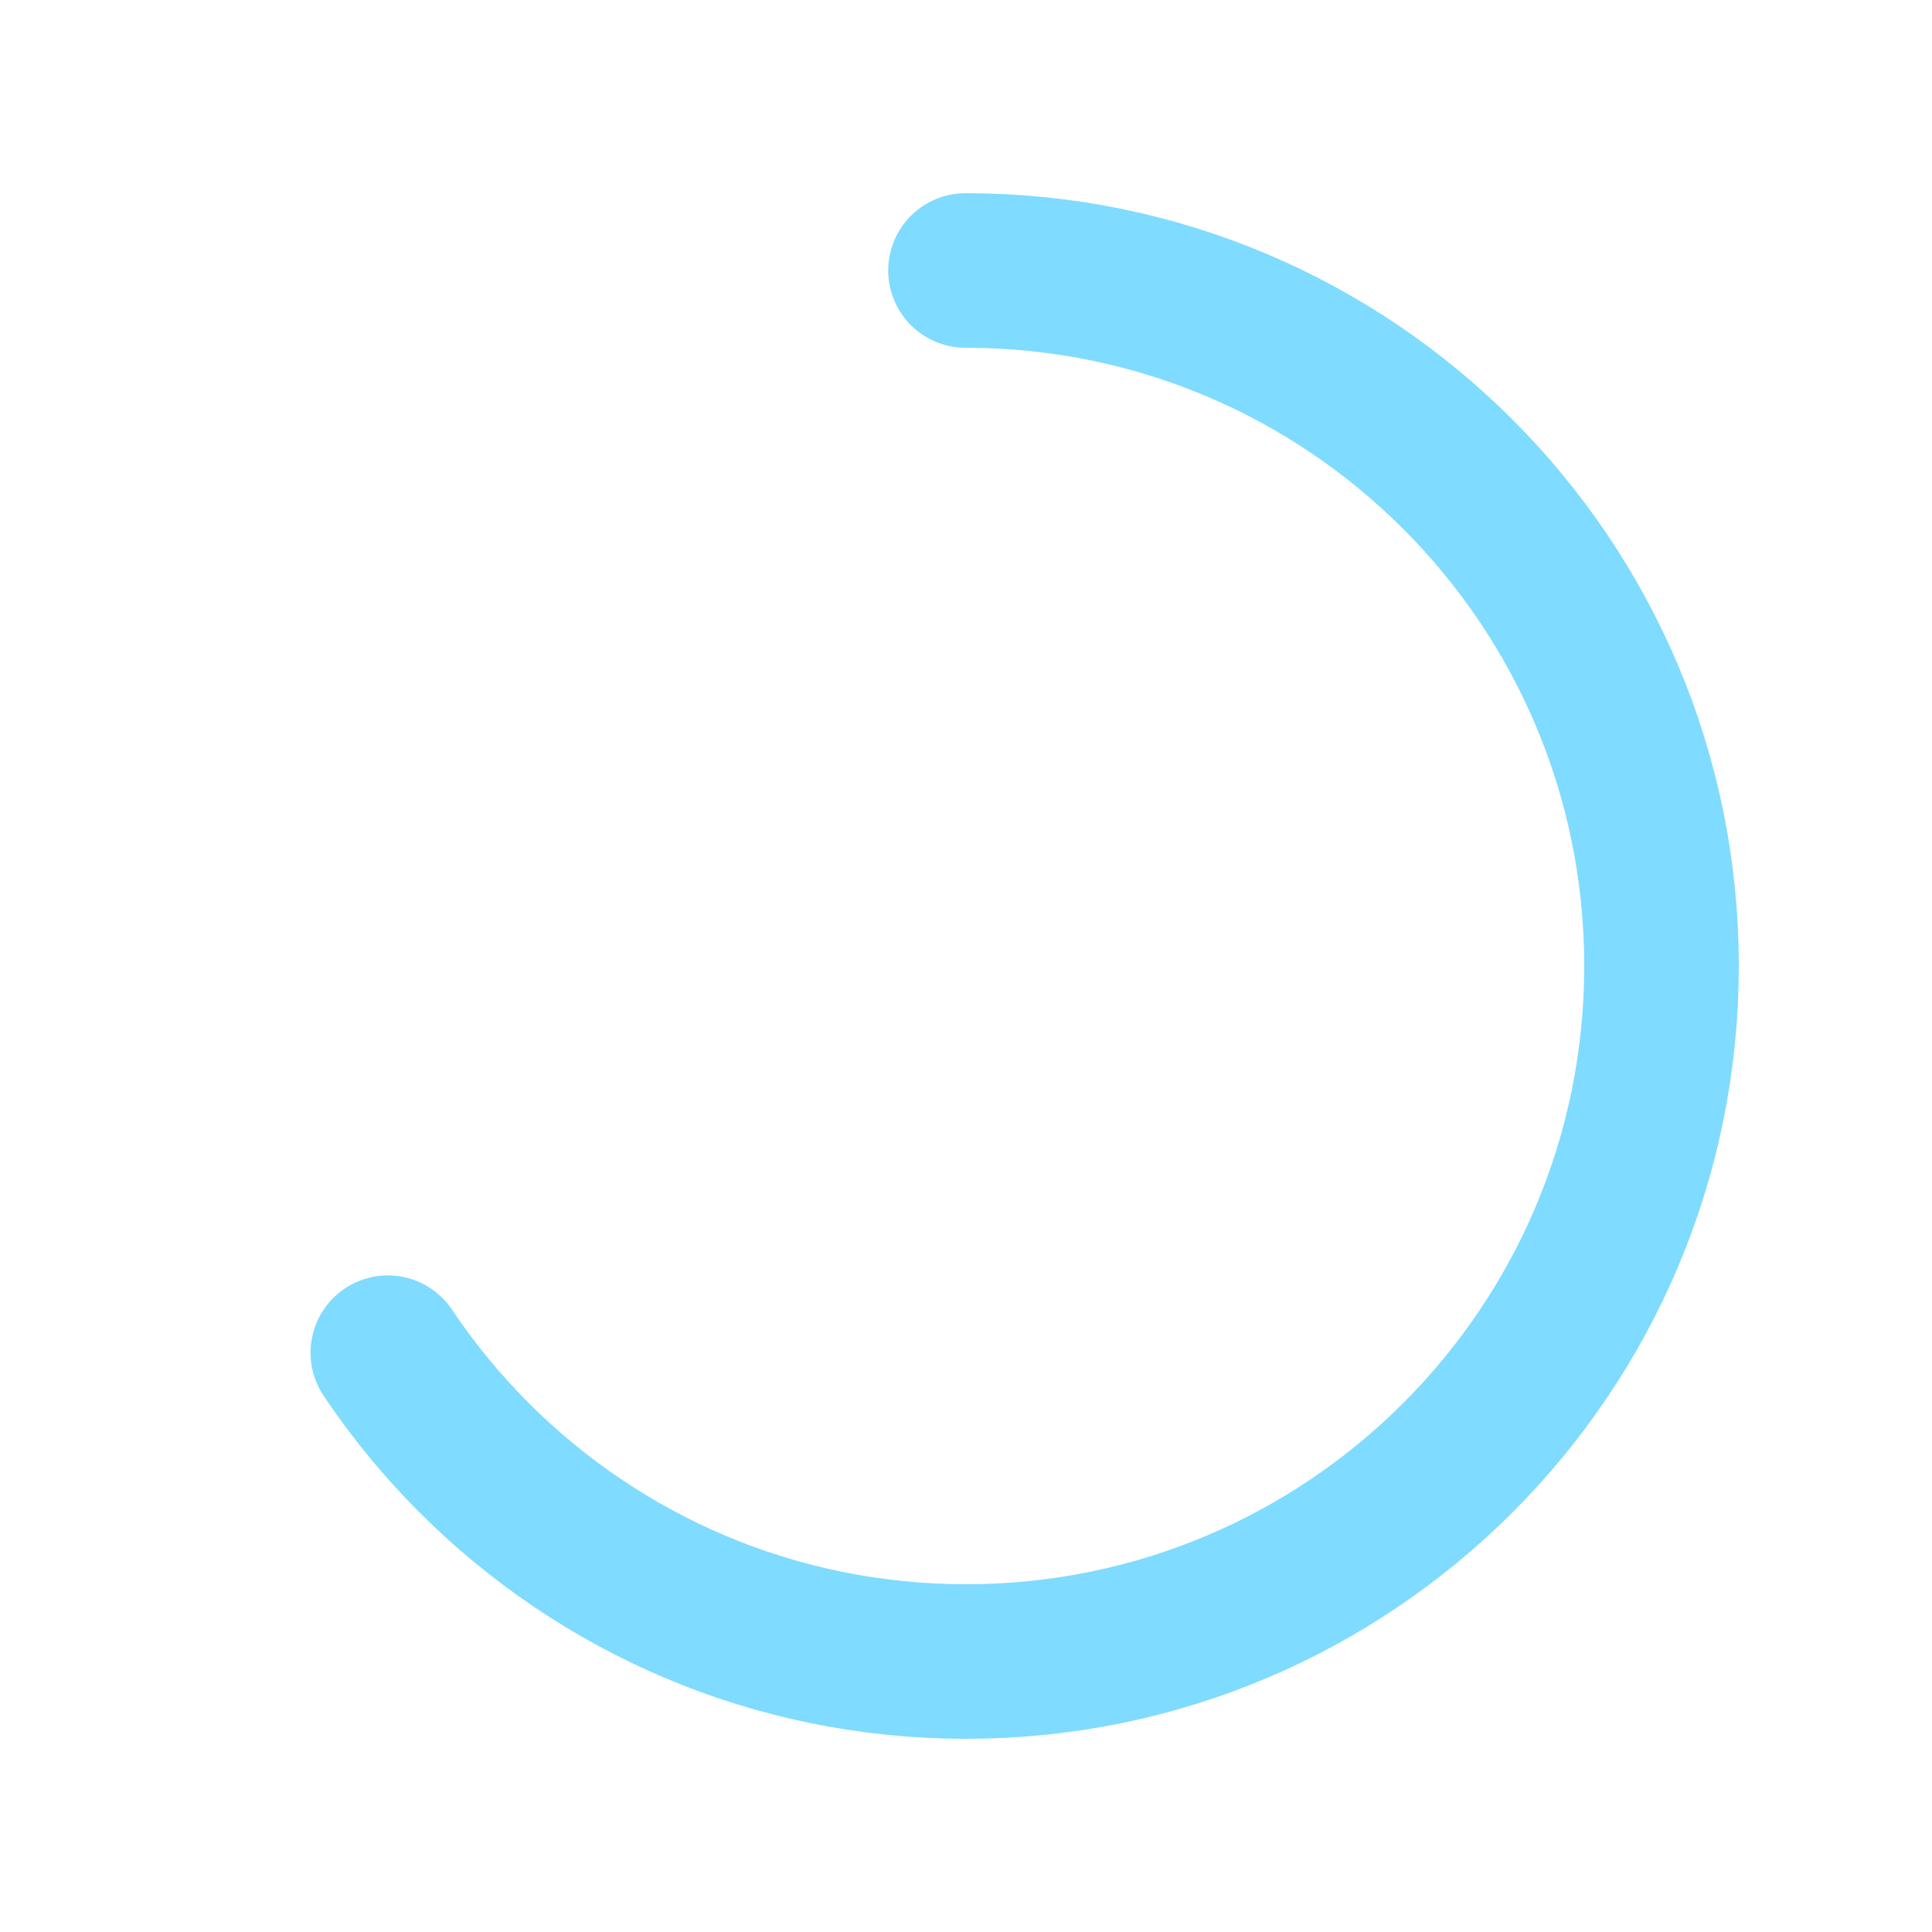
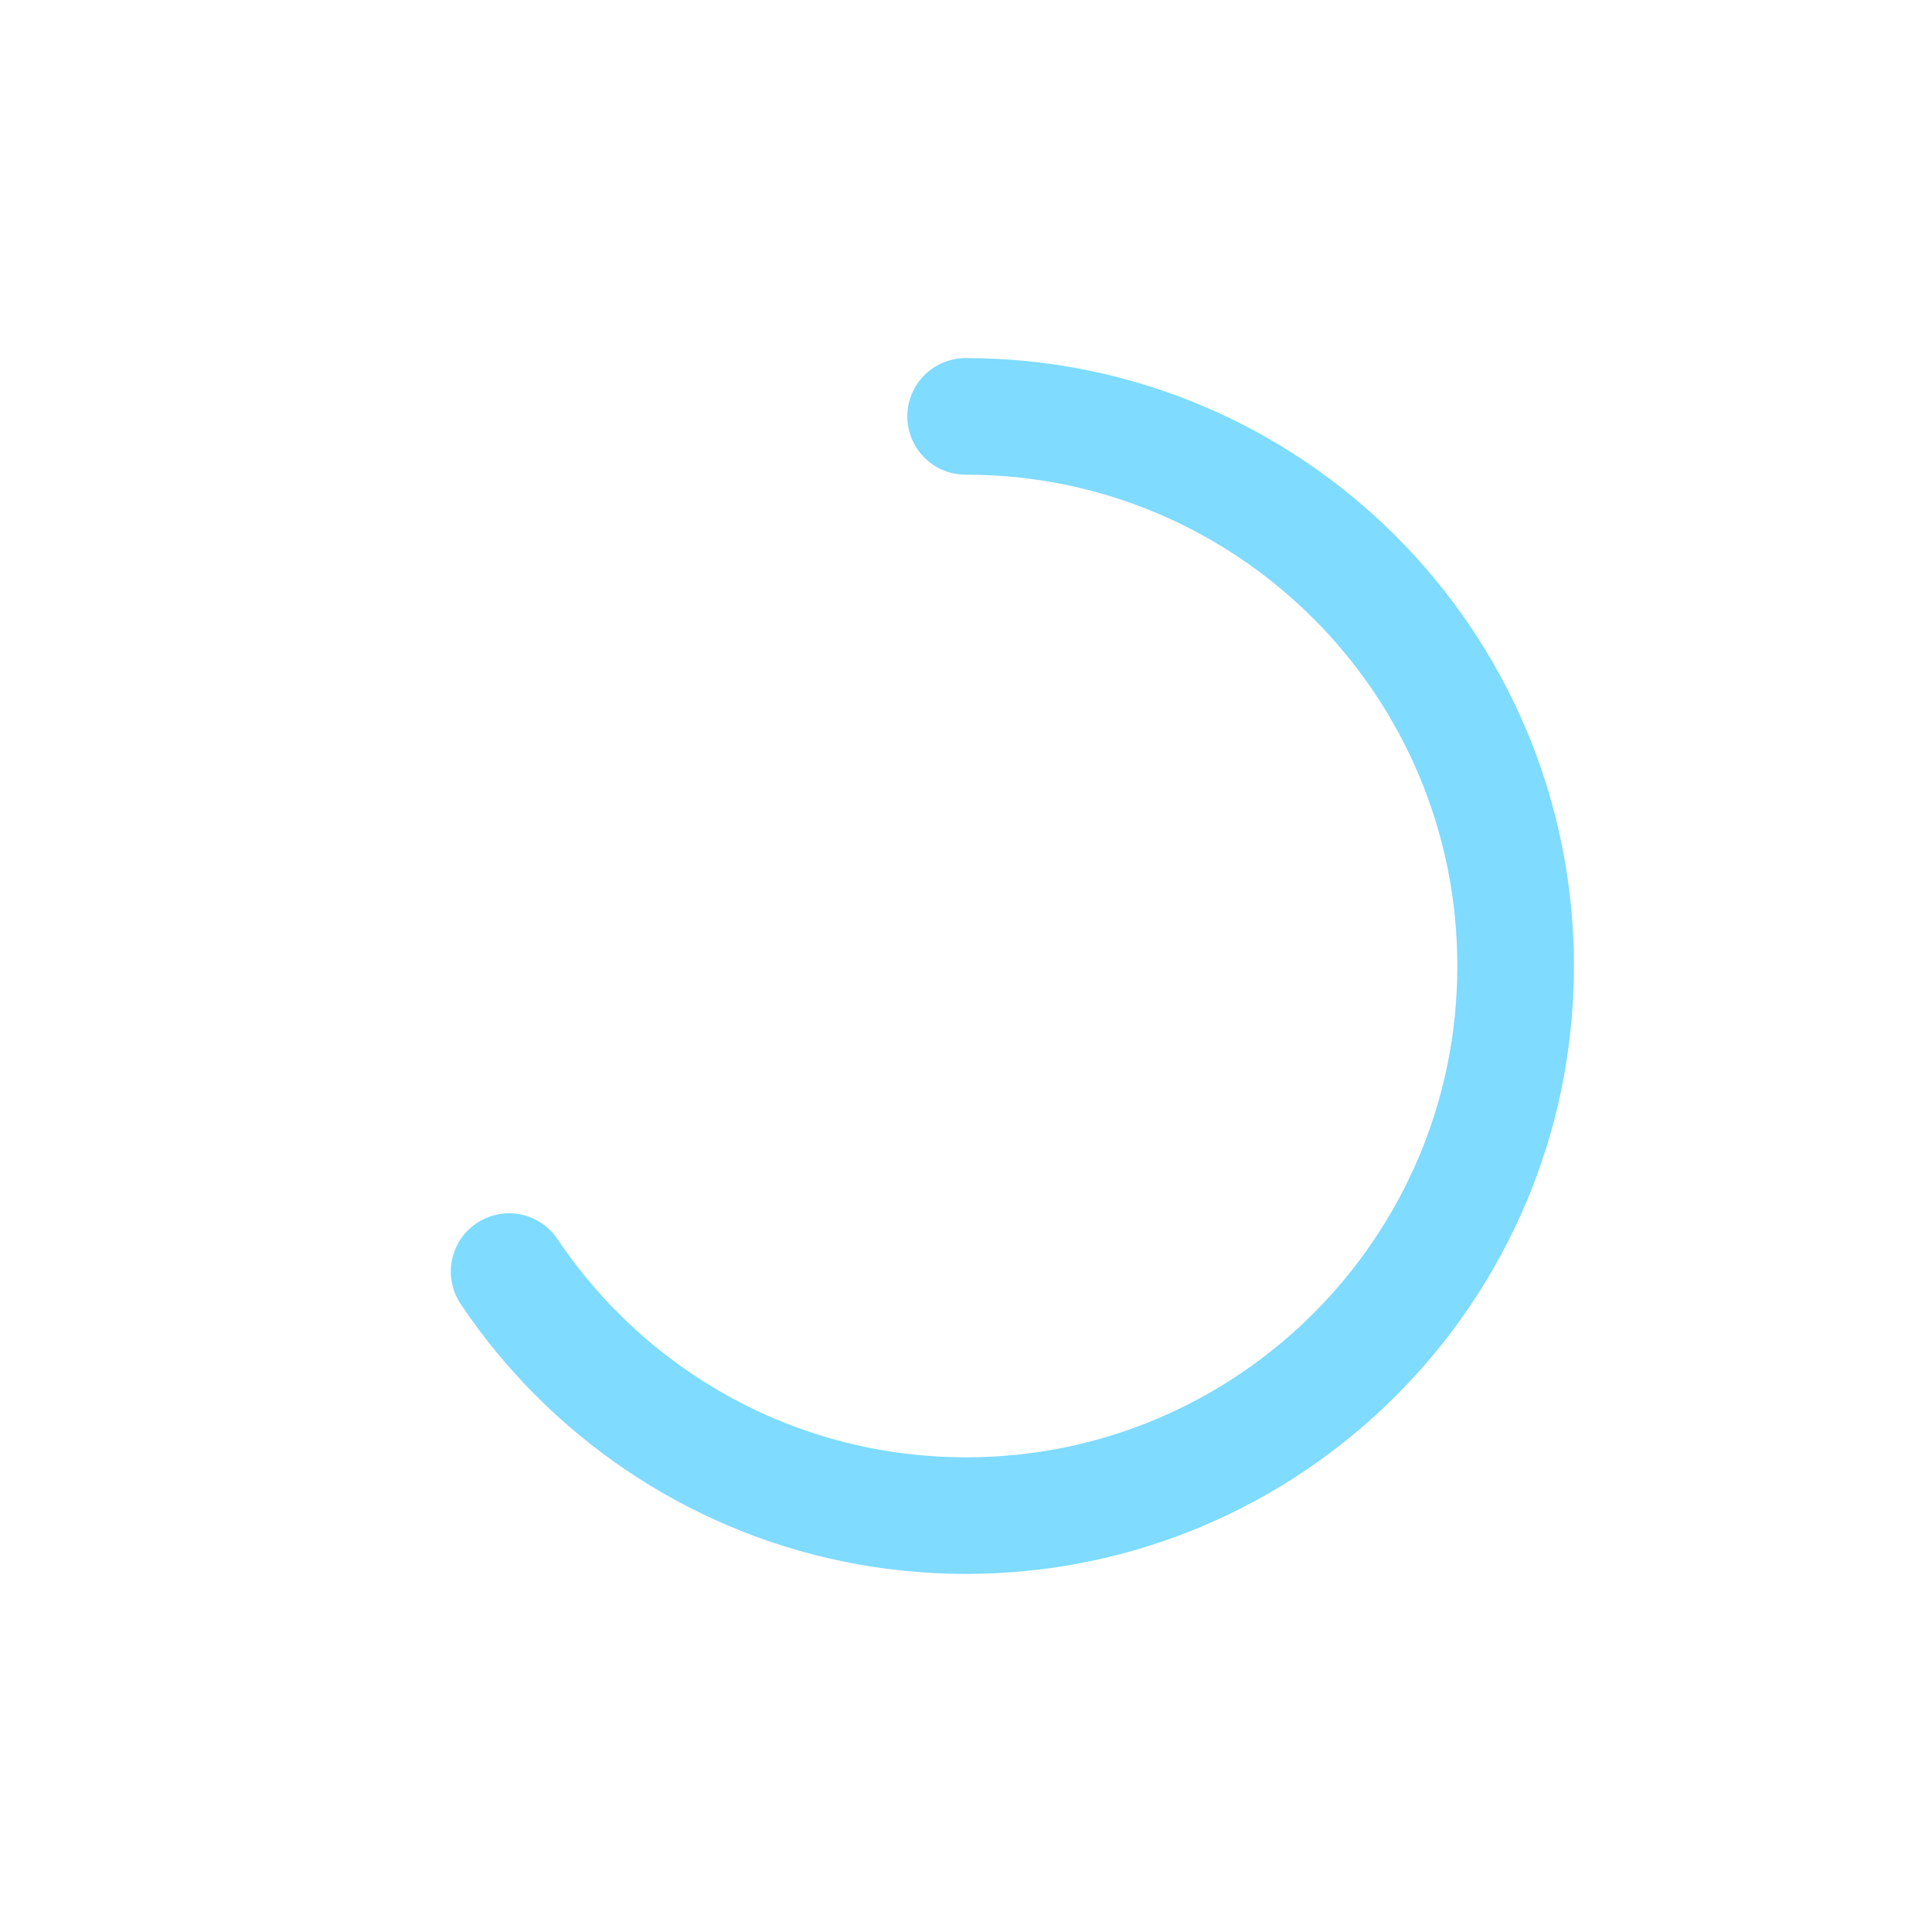
- <svg xmlns="http://www.w3.org/2000/svg" viewBox="0 0 100 100">
-   <circle cx="50" cy="50" r="36" fill="none" stroke="#FFFFFF44" stroke-width="8" />
-   <circle cx="50" cy="50" r="36" fill="none" stroke="#7FDBFF" stroke-width="8" stroke-linecap="round" transform="rotate(-90 50 50)" stroke-dasharray="148.440 77.754" />
+ <svg xmlns="http://www.w3.org/2000/svg" viewBox="-8 -8 116 116">
+   <circle cx="50" cy="50" r="33" fill="none" stroke="#FFFFFF33" stroke-width="7" />
+   <circle cx="50" cy="50" r="33" fill="none" stroke="#7FDBFF" stroke-width="7" stroke-linecap="round" transform="rotate(-90 50 50)" stroke-dasharray="136.070 71.275" />
</svg>
